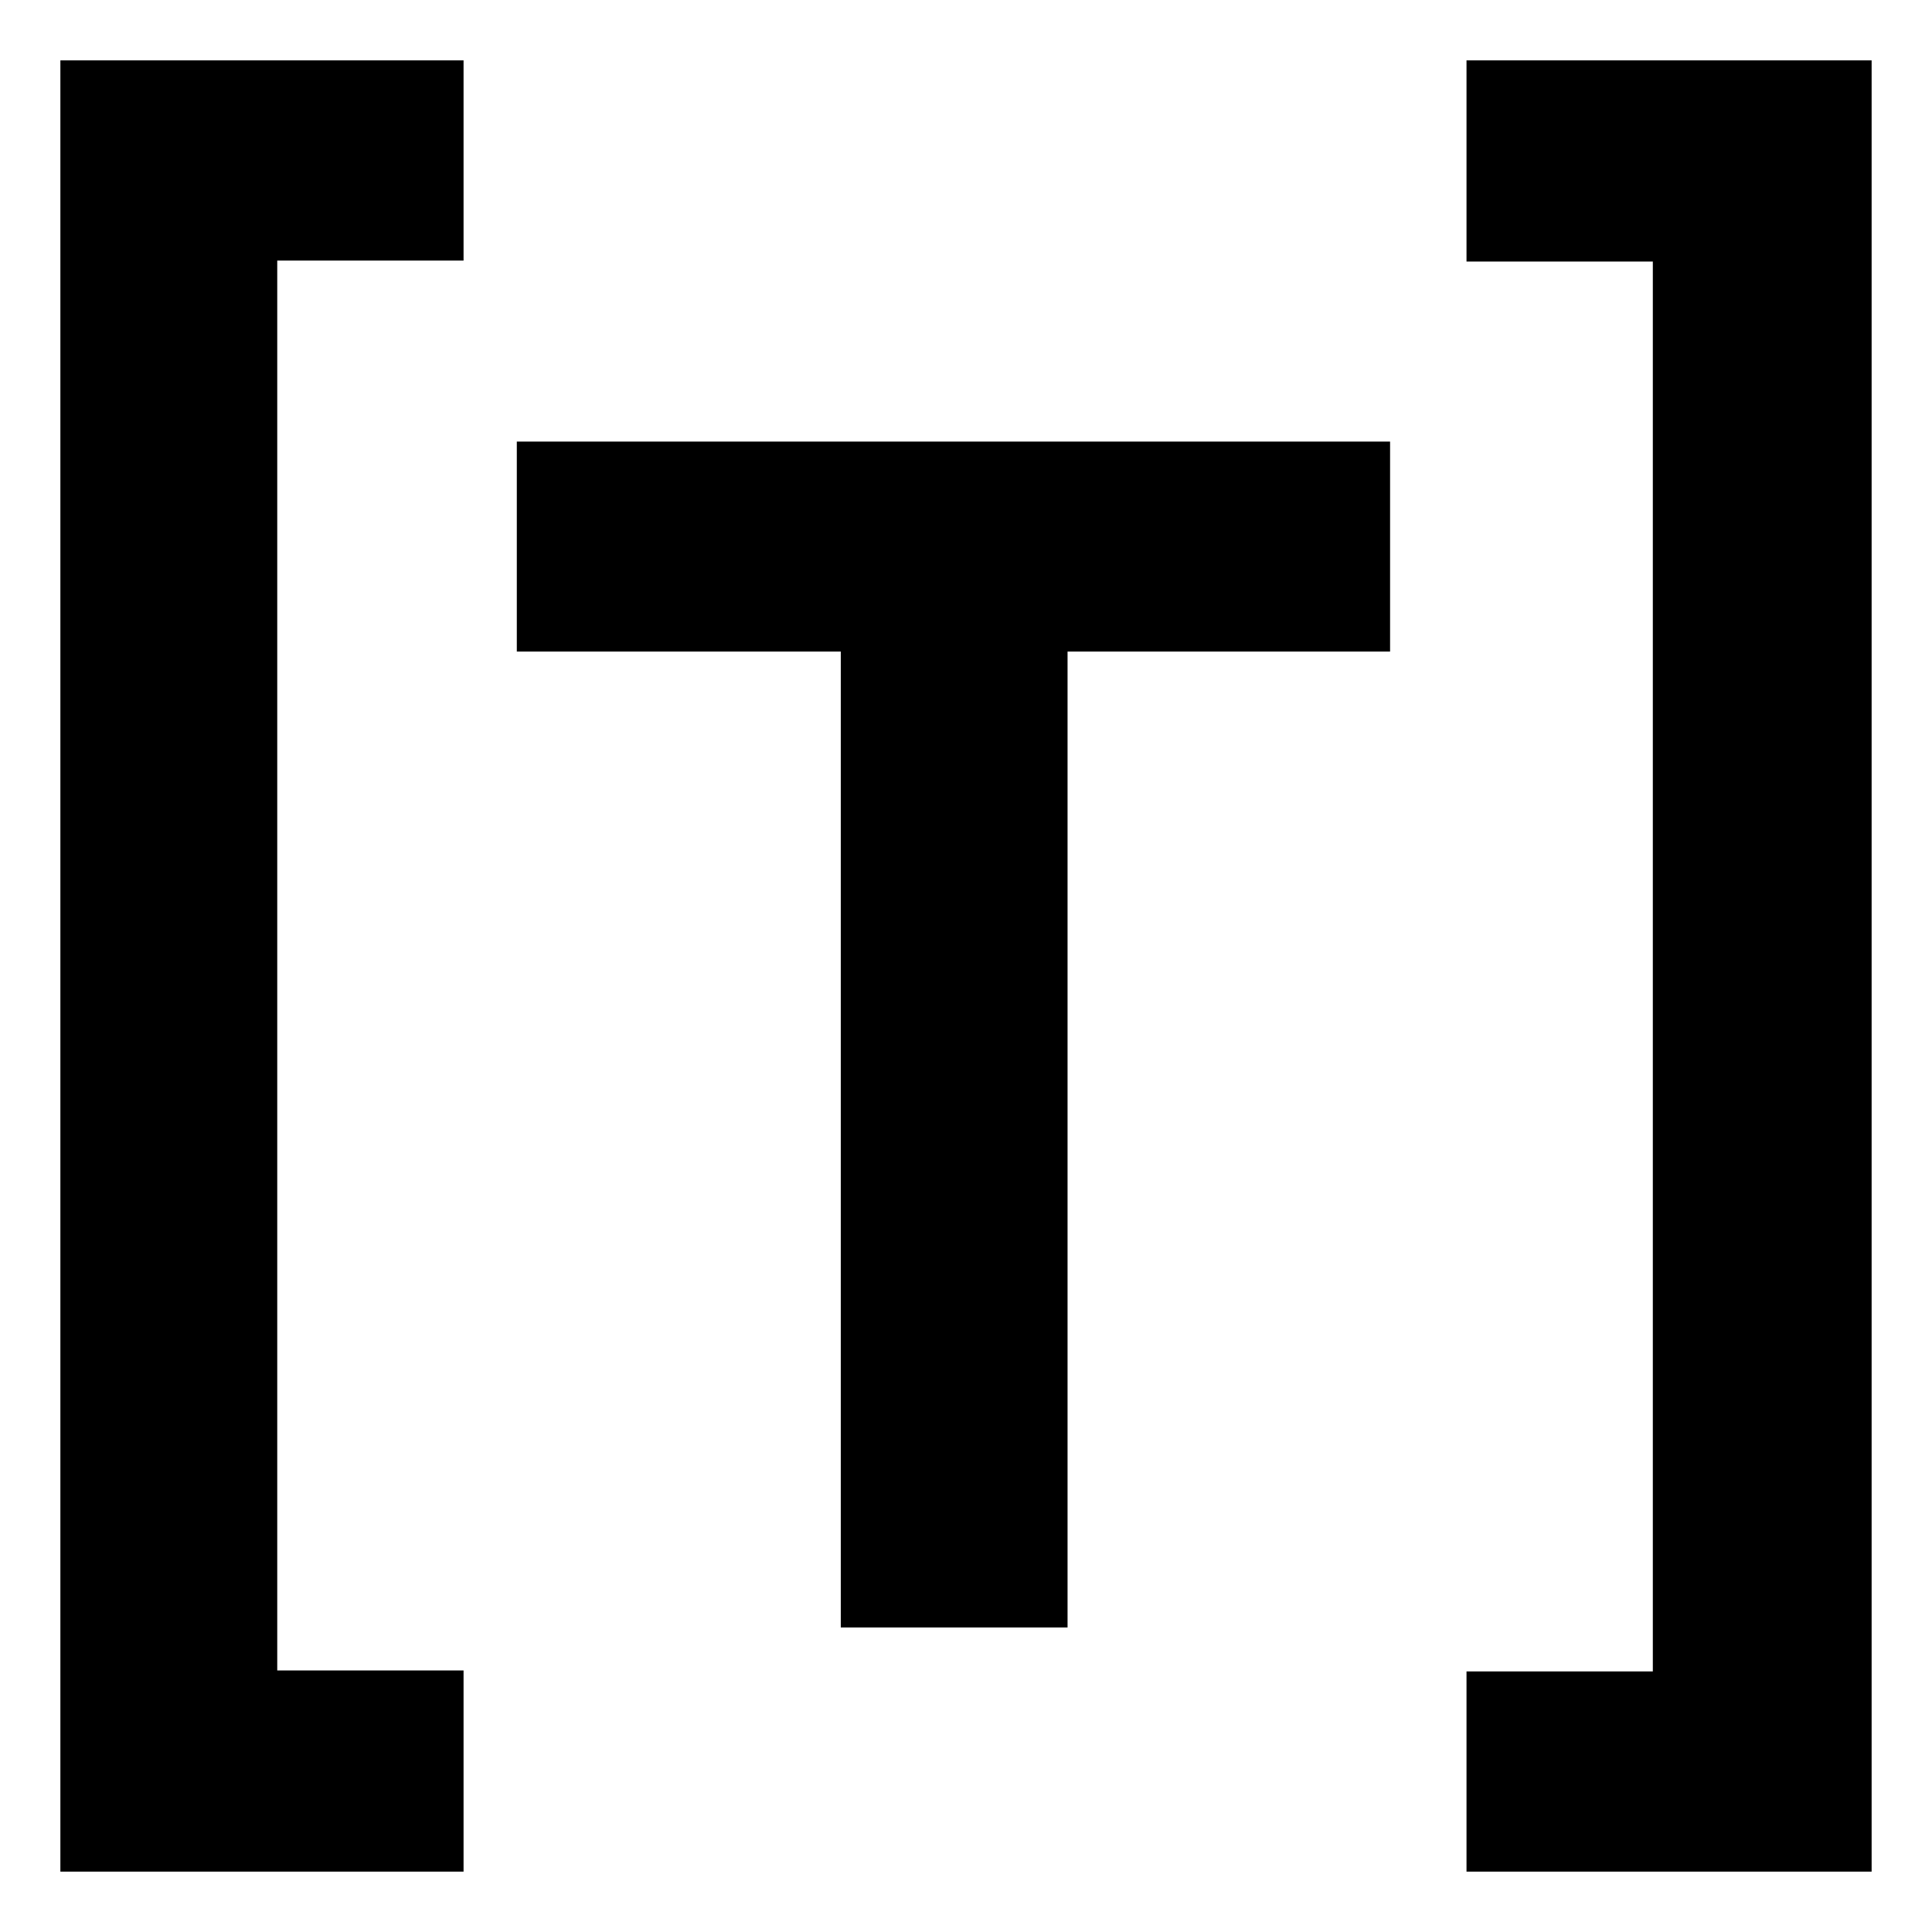
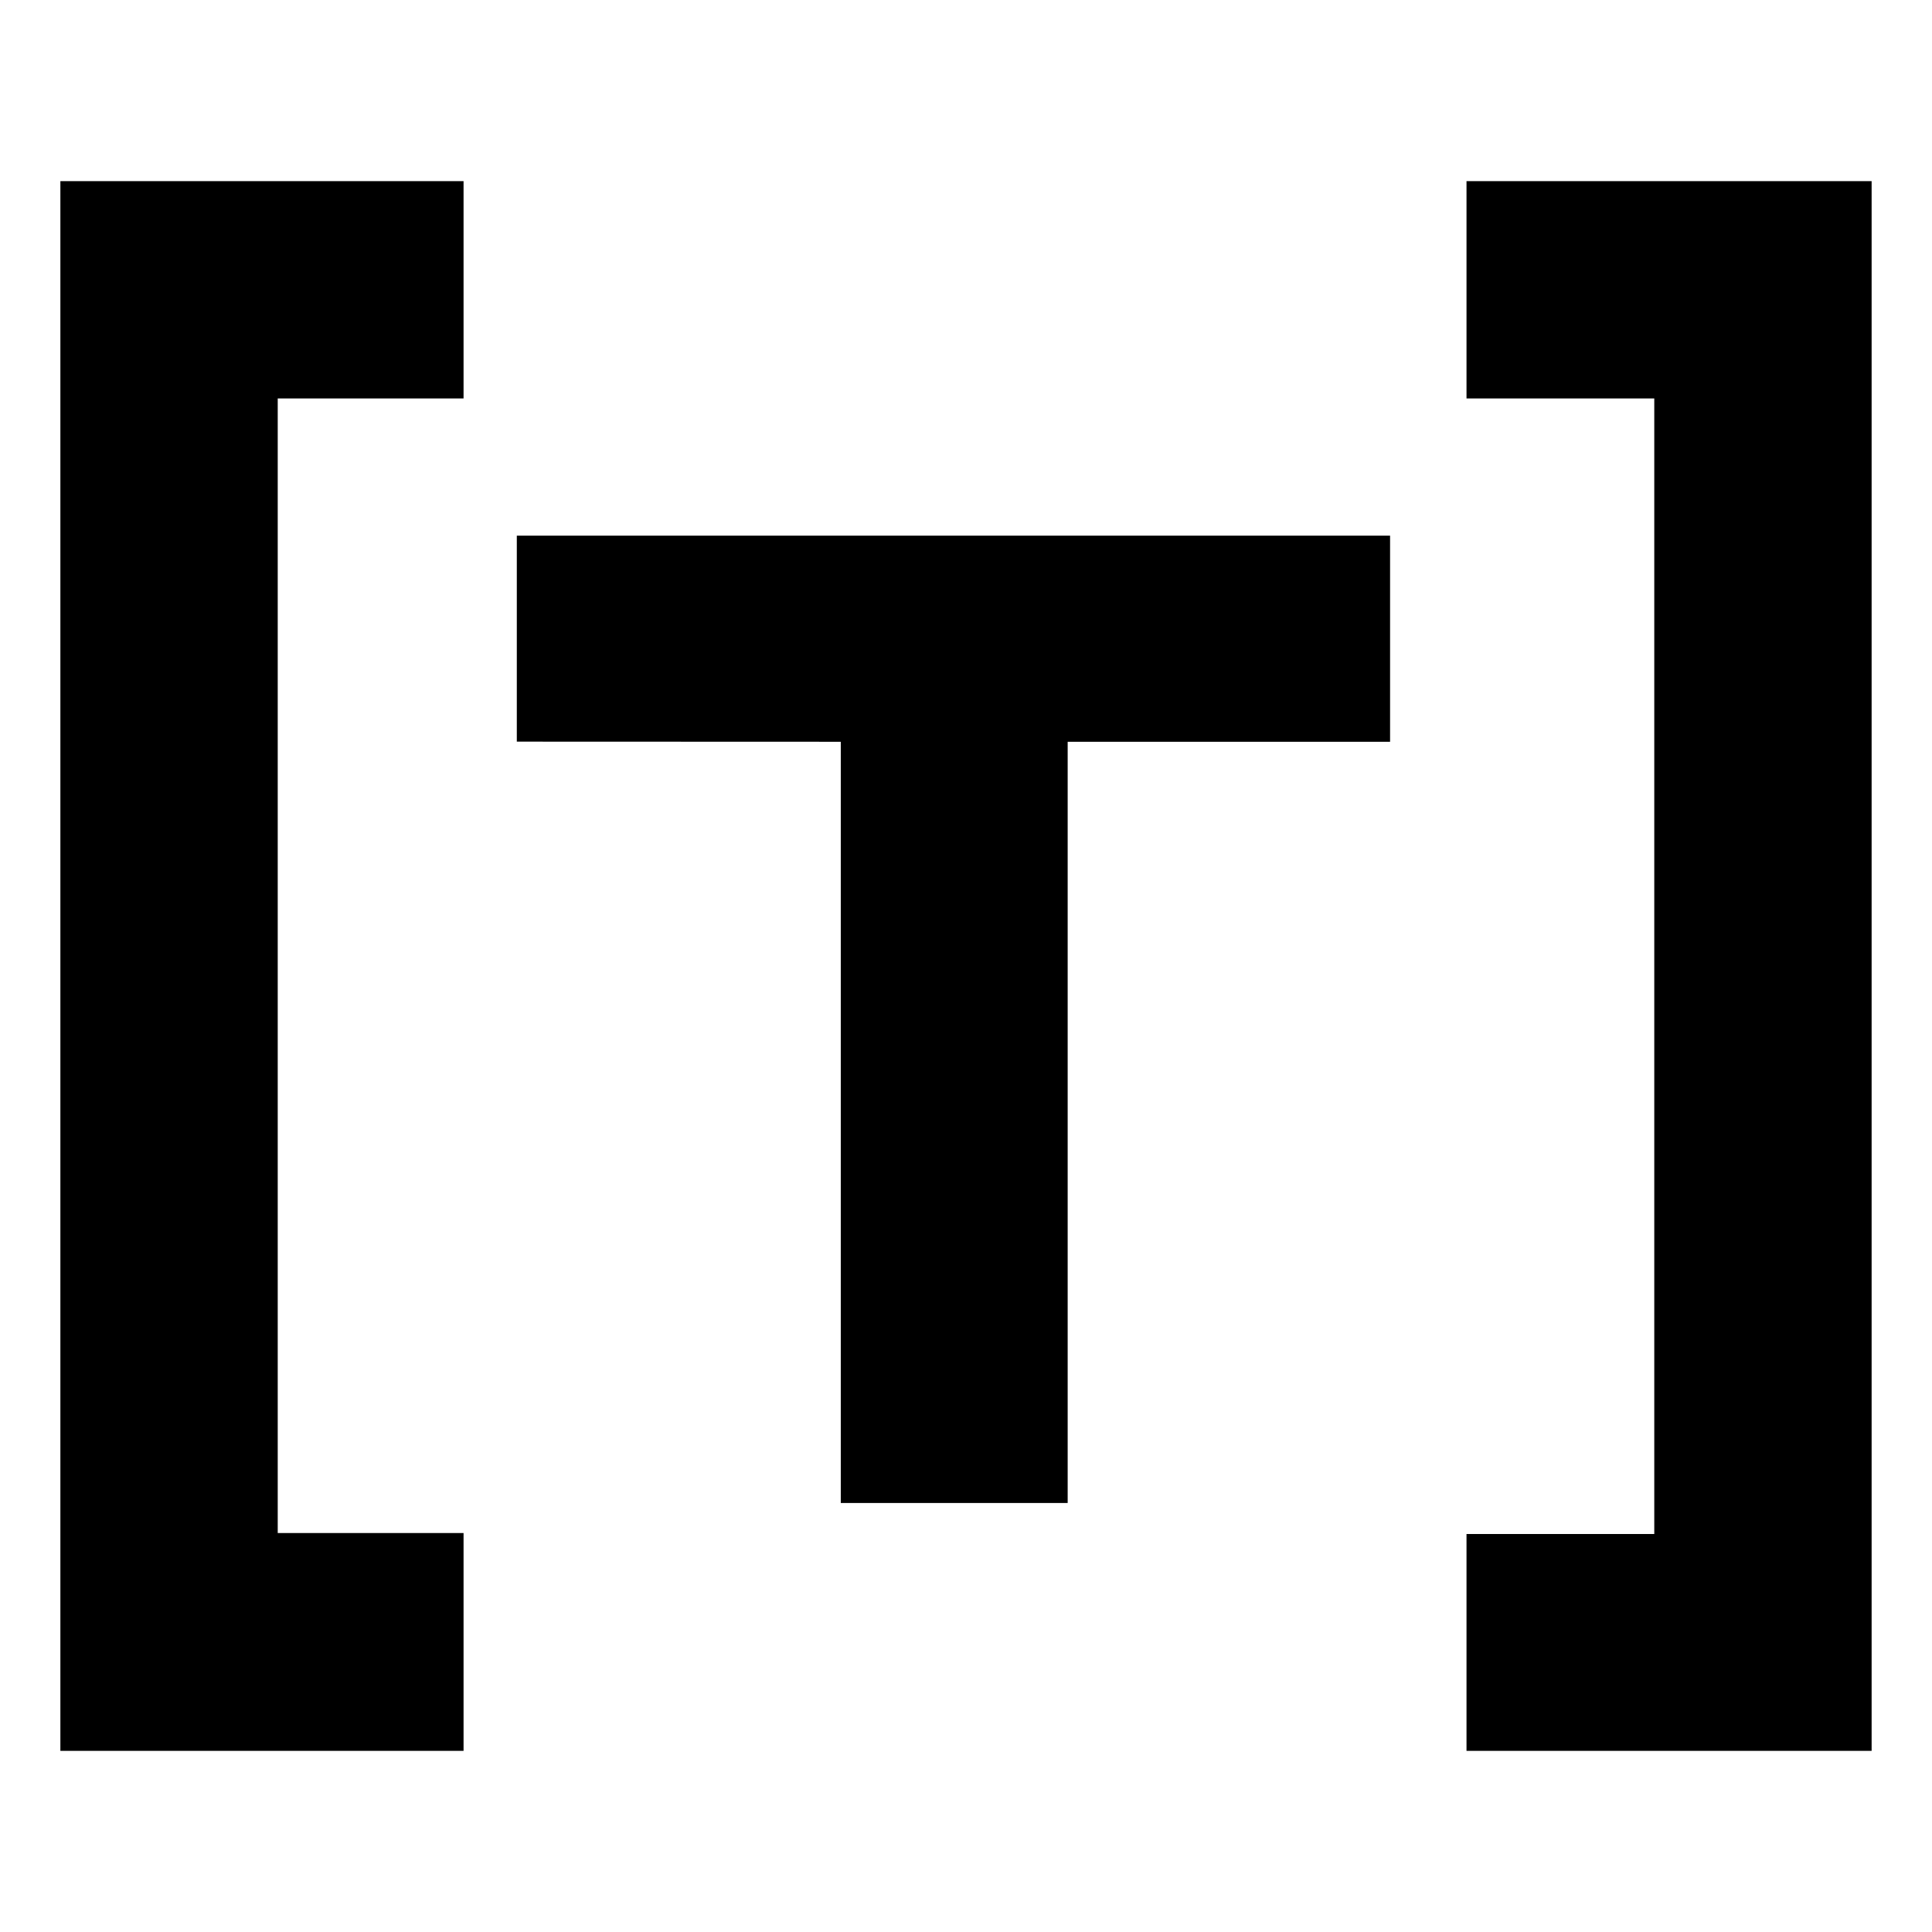
- <svg xmlns="http://www.w3.org/2000/svg" fill-rule="evenodd" fill="#000" viewBox="0 0 16 16">
-   <path d="m 15.5,15.5 -3.355,0 0,-1.658 1.543,0 0,-11.676 -1.543,0 0,-1.666 3.355,0 z m -3.988,-11.843 0,1.739 -2.671,0 0,8.082 -1.878,0 0,-8.082 -2.683,0 0,-1.739 z M 0.5,0.5 l 3.339,0 0,1.658 -1.543,0 0,11.676 1.543,0 0,1.666 -3.339,0 z" />
+ <svg xmlns="http://www.w3.org/2000/svg" fill="#000" viewBox="0 0 16 16">
+   <path d="M 15.5,14.5 H 12.145 V 12.704 H 13.7 V 3.3 H 12.145 V 1.5 H 15.5 Z M 11.512,4.436 V 6.143 H 8.842 v 6.304 H 6.963 V 6.143 L 4.28,6.142 V 4.436 Z M 0.5,1.5 H 3.839 V 3.3 H 2.3 v 9.396 h 1.539 v 1.804 H 0.5 Z" />
</svg>
